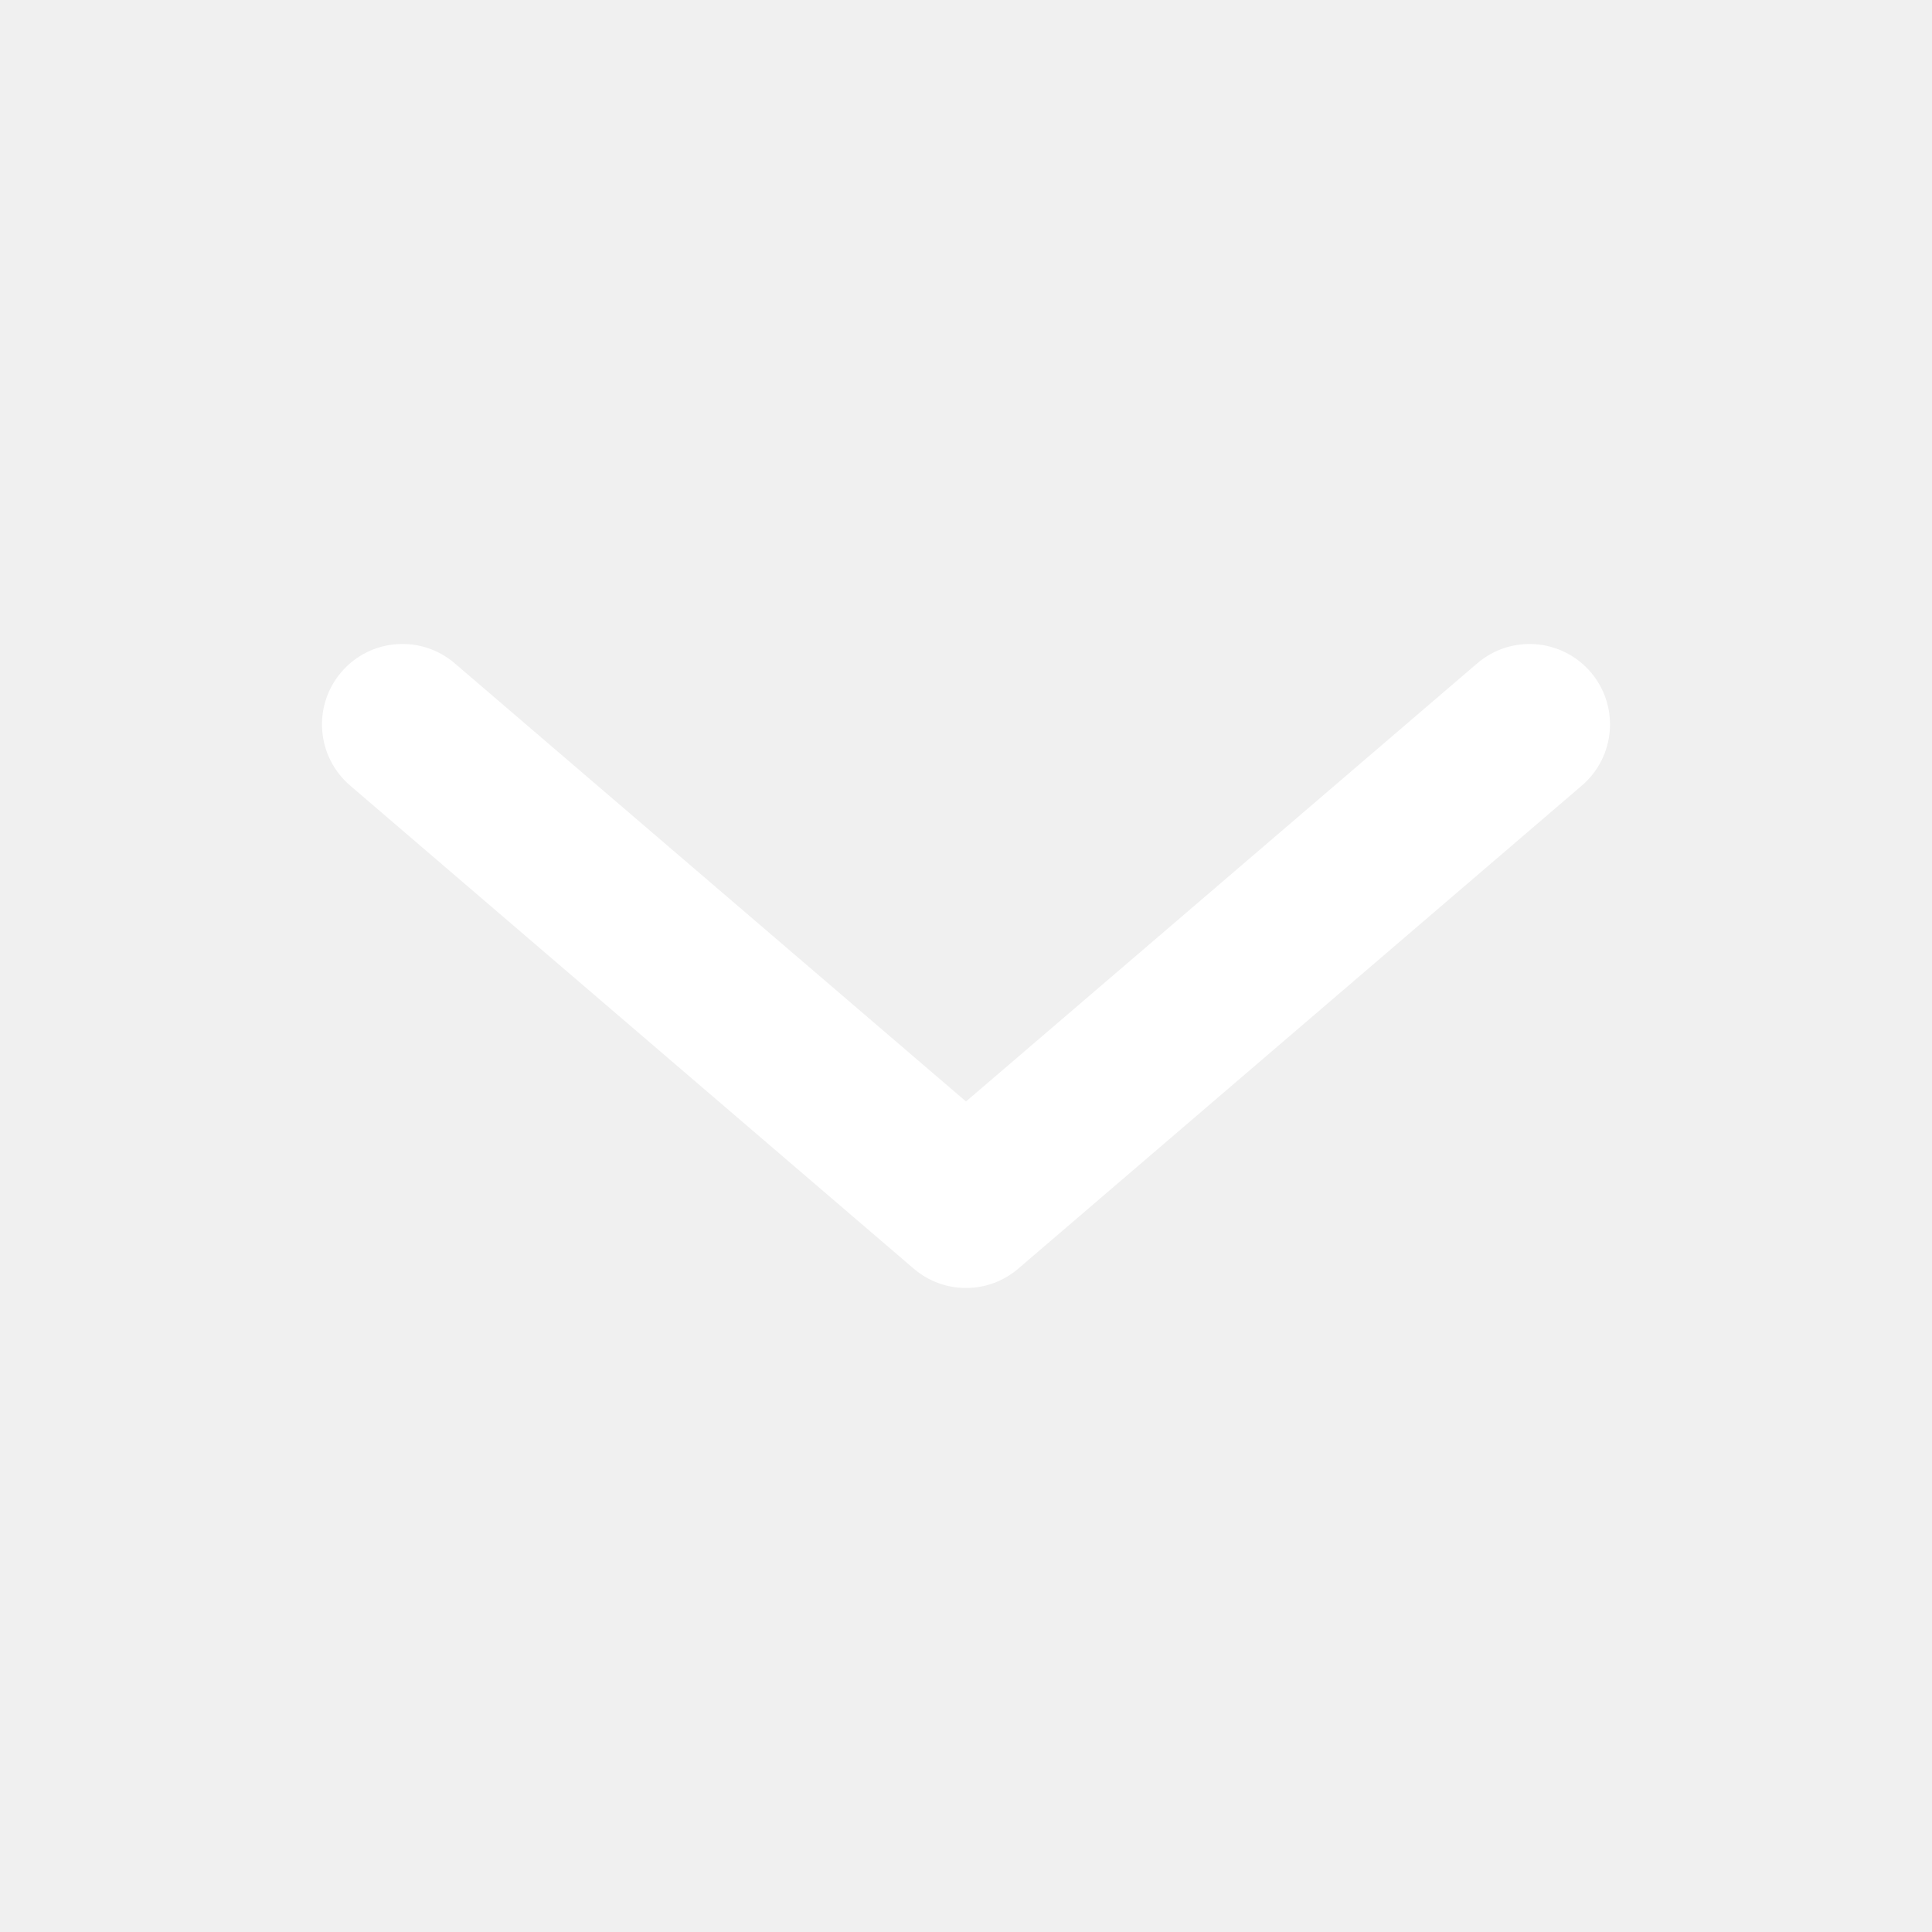
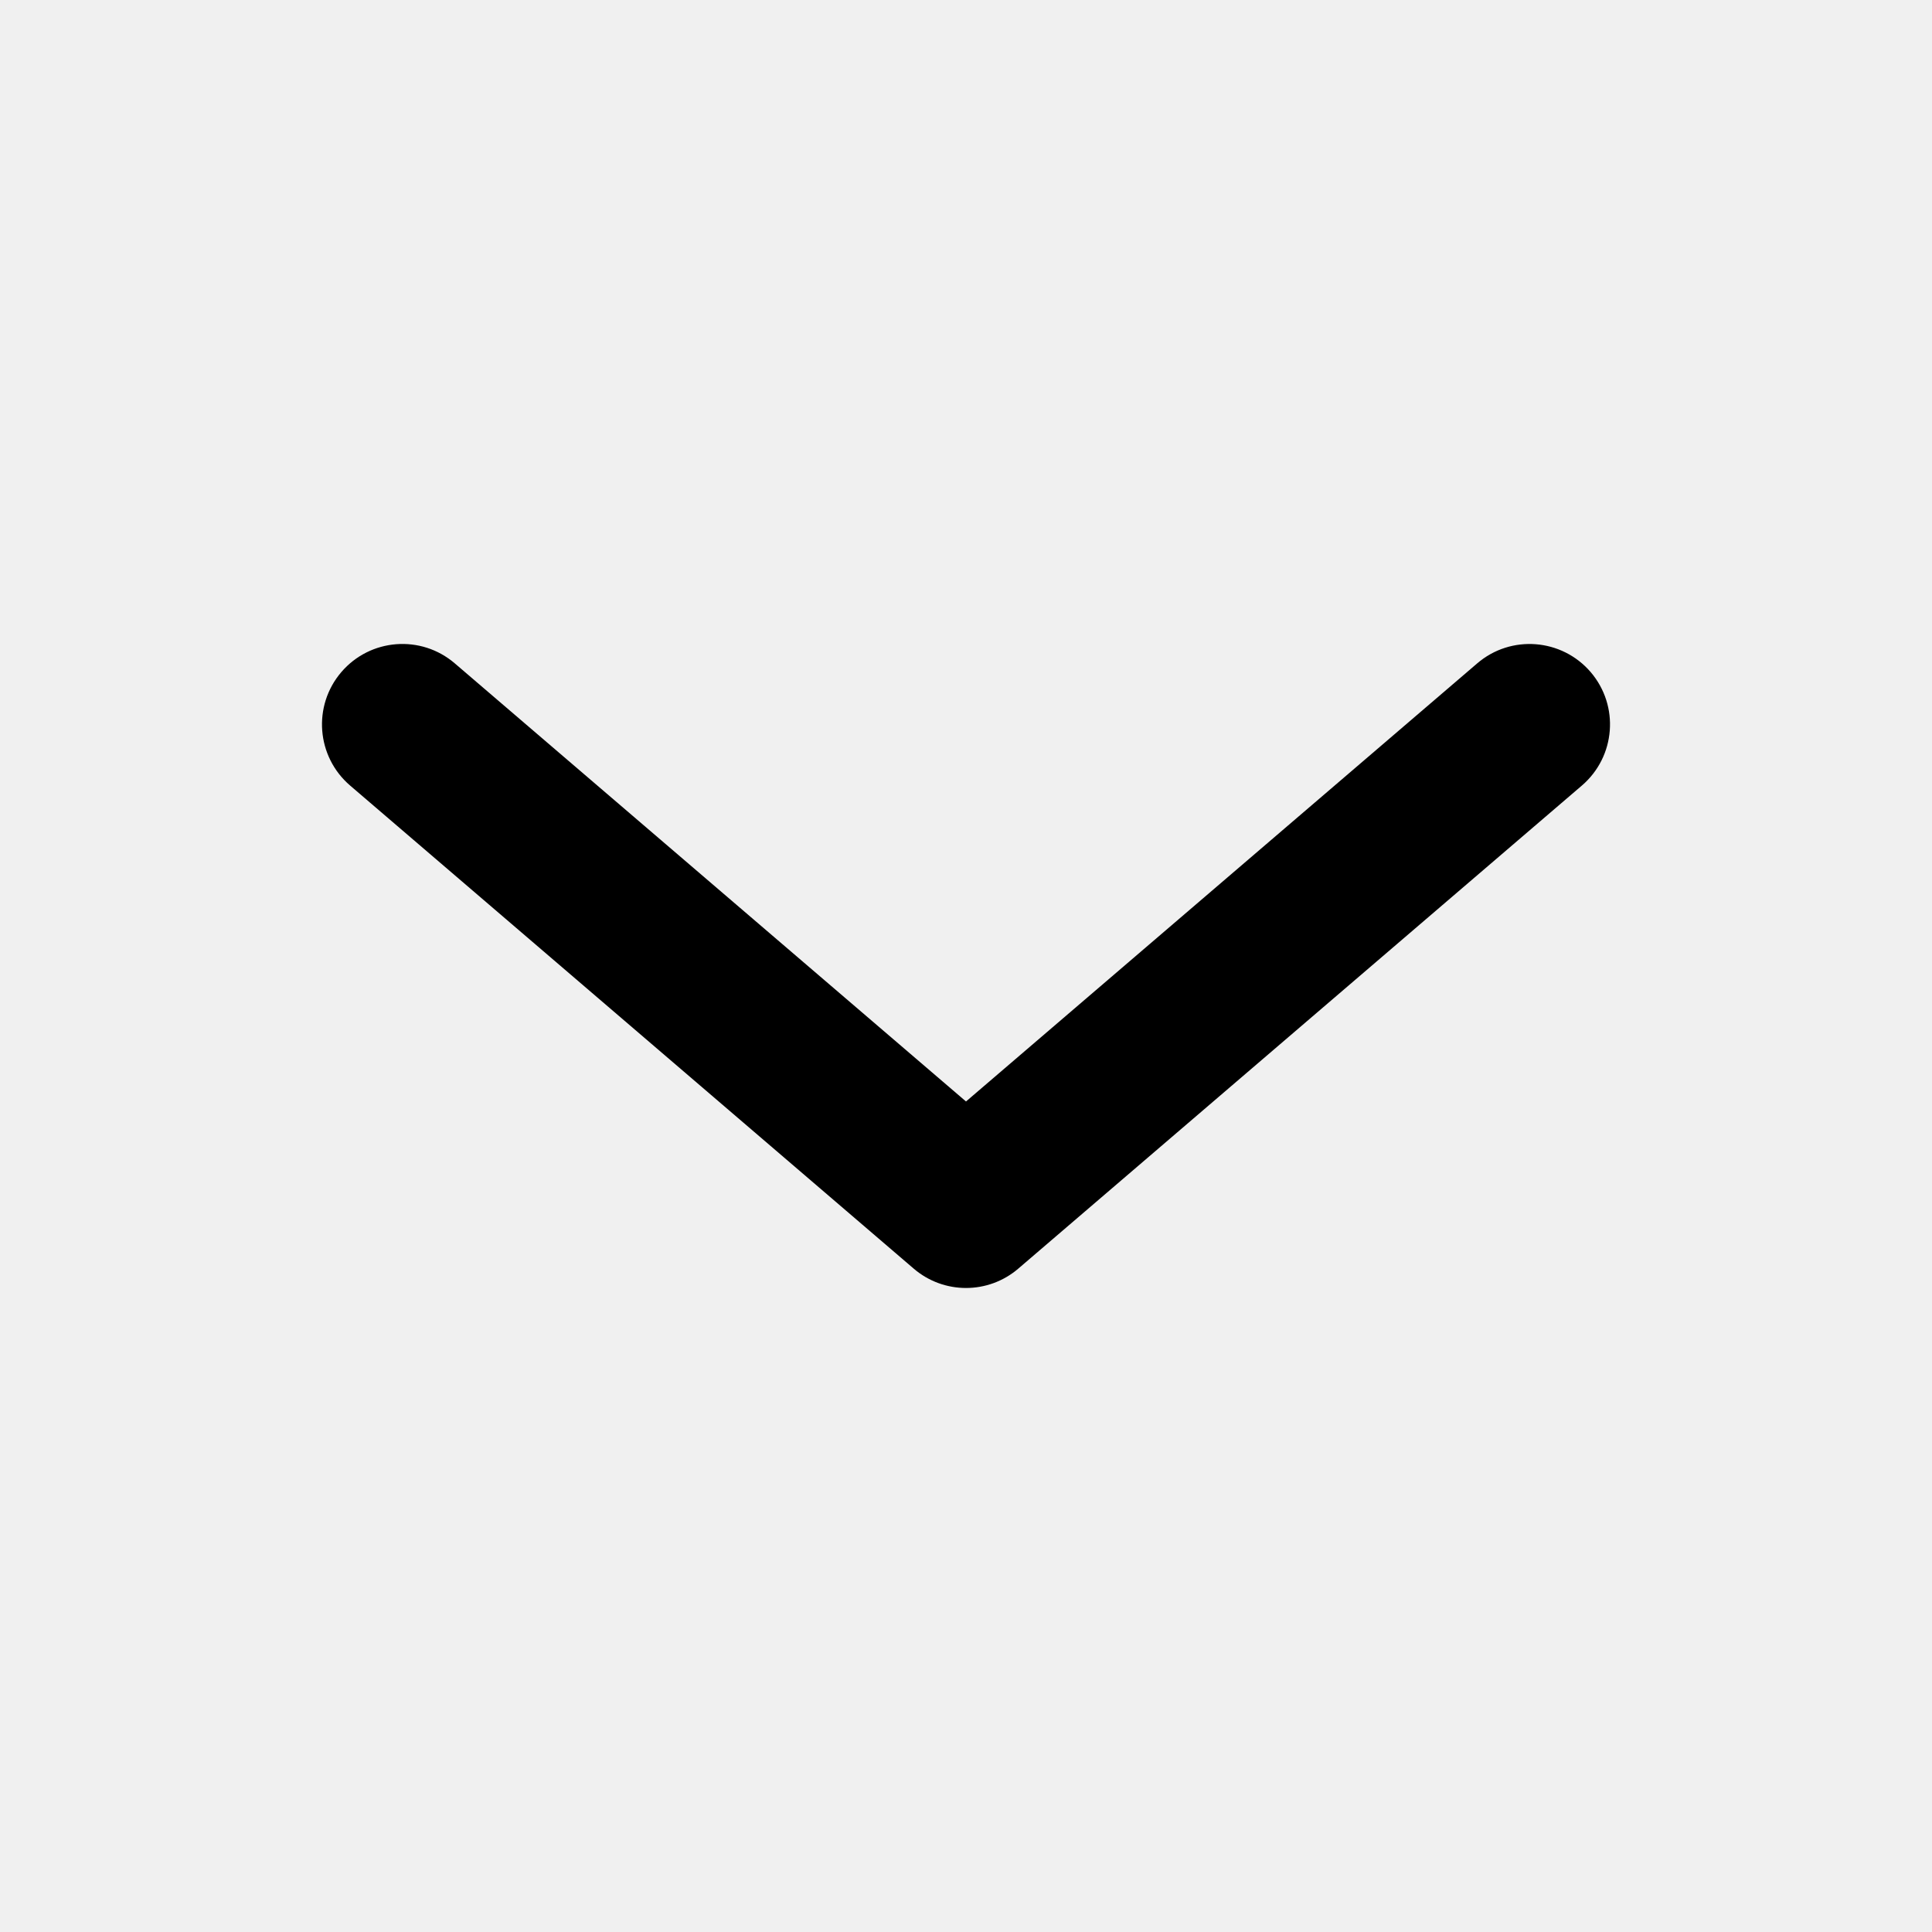
- <svg xmlns="http://www.w3.org/2000/svg" width="24" height="24" fill="white" viewBox="0 0 24 24">
+ <svg xmlns="http://www.w3.org/2000/svg" width="24" height="24" viewBox="0 0 24 24">
  <path d="M12 13.683l6.35-5.442c.419-.36 1.05-.311 1.41.108.359.42.31 1.05-.11 1.41l-7 6c-.374.321-.926.321-1.3 0l-7-6c-.42-.36-.469-.99-.11-1.41.36-.42.991-.468 1.41-.108L12 13.683z" />
</svg>
